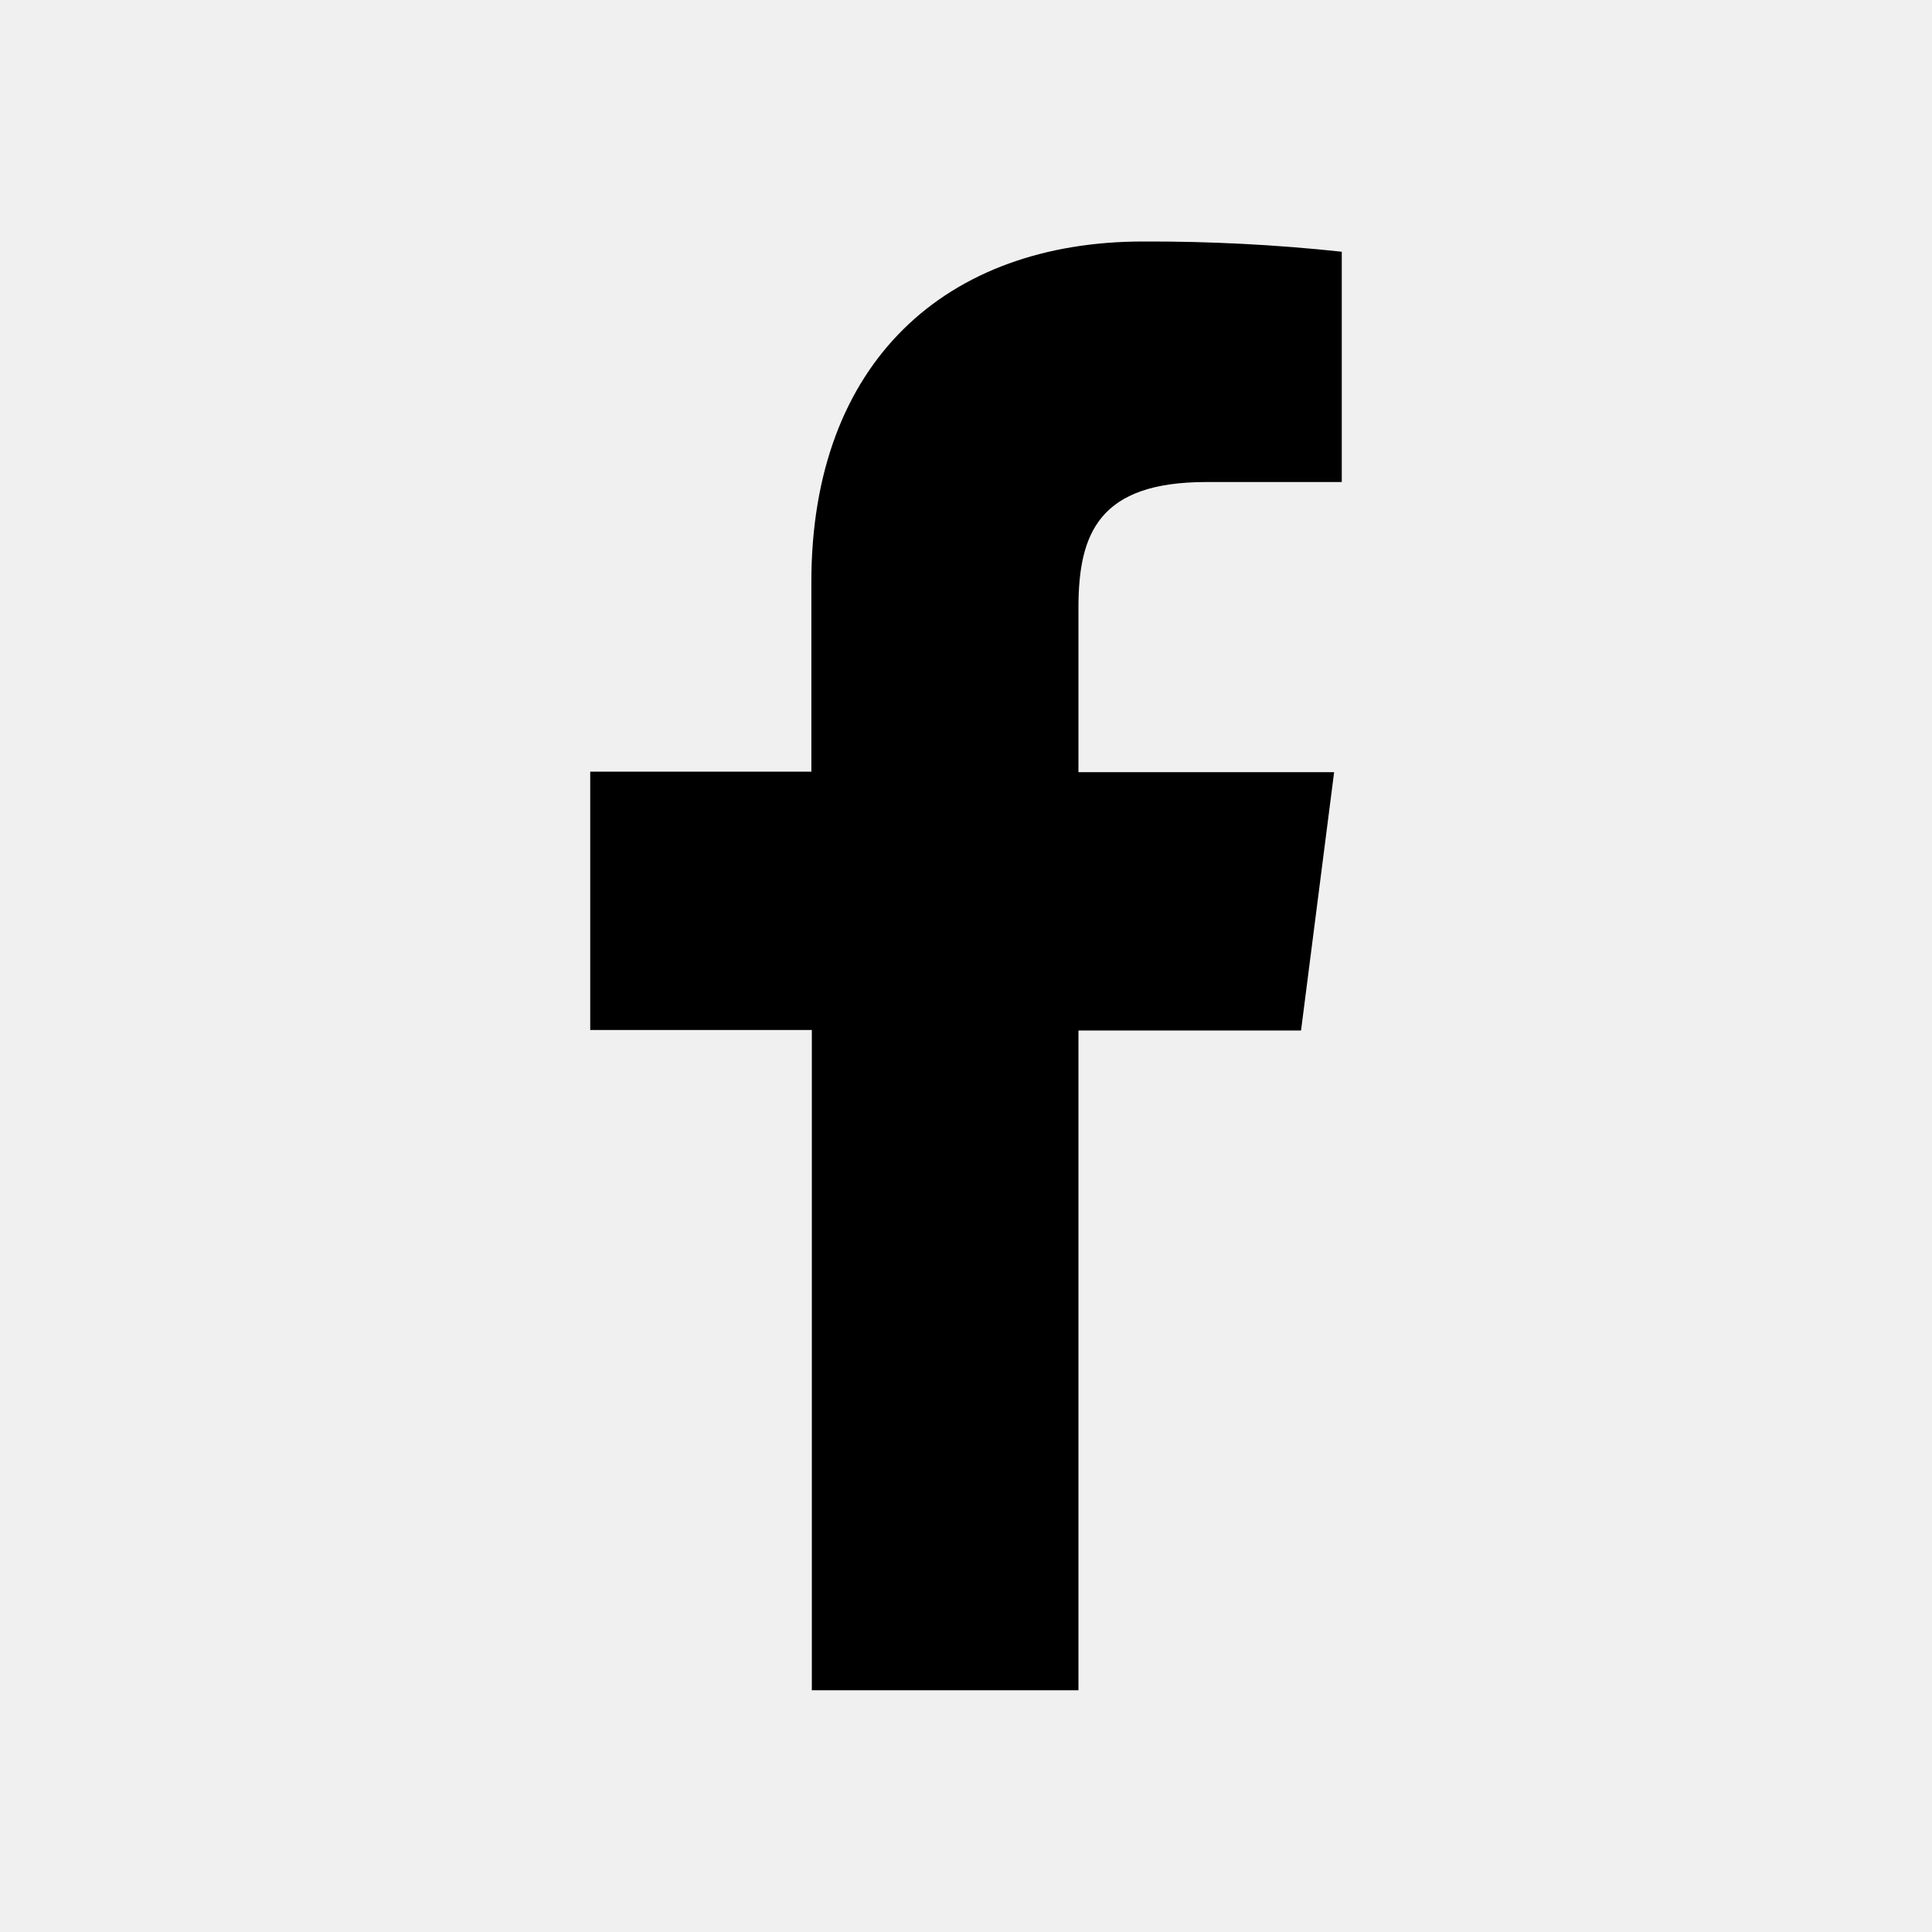
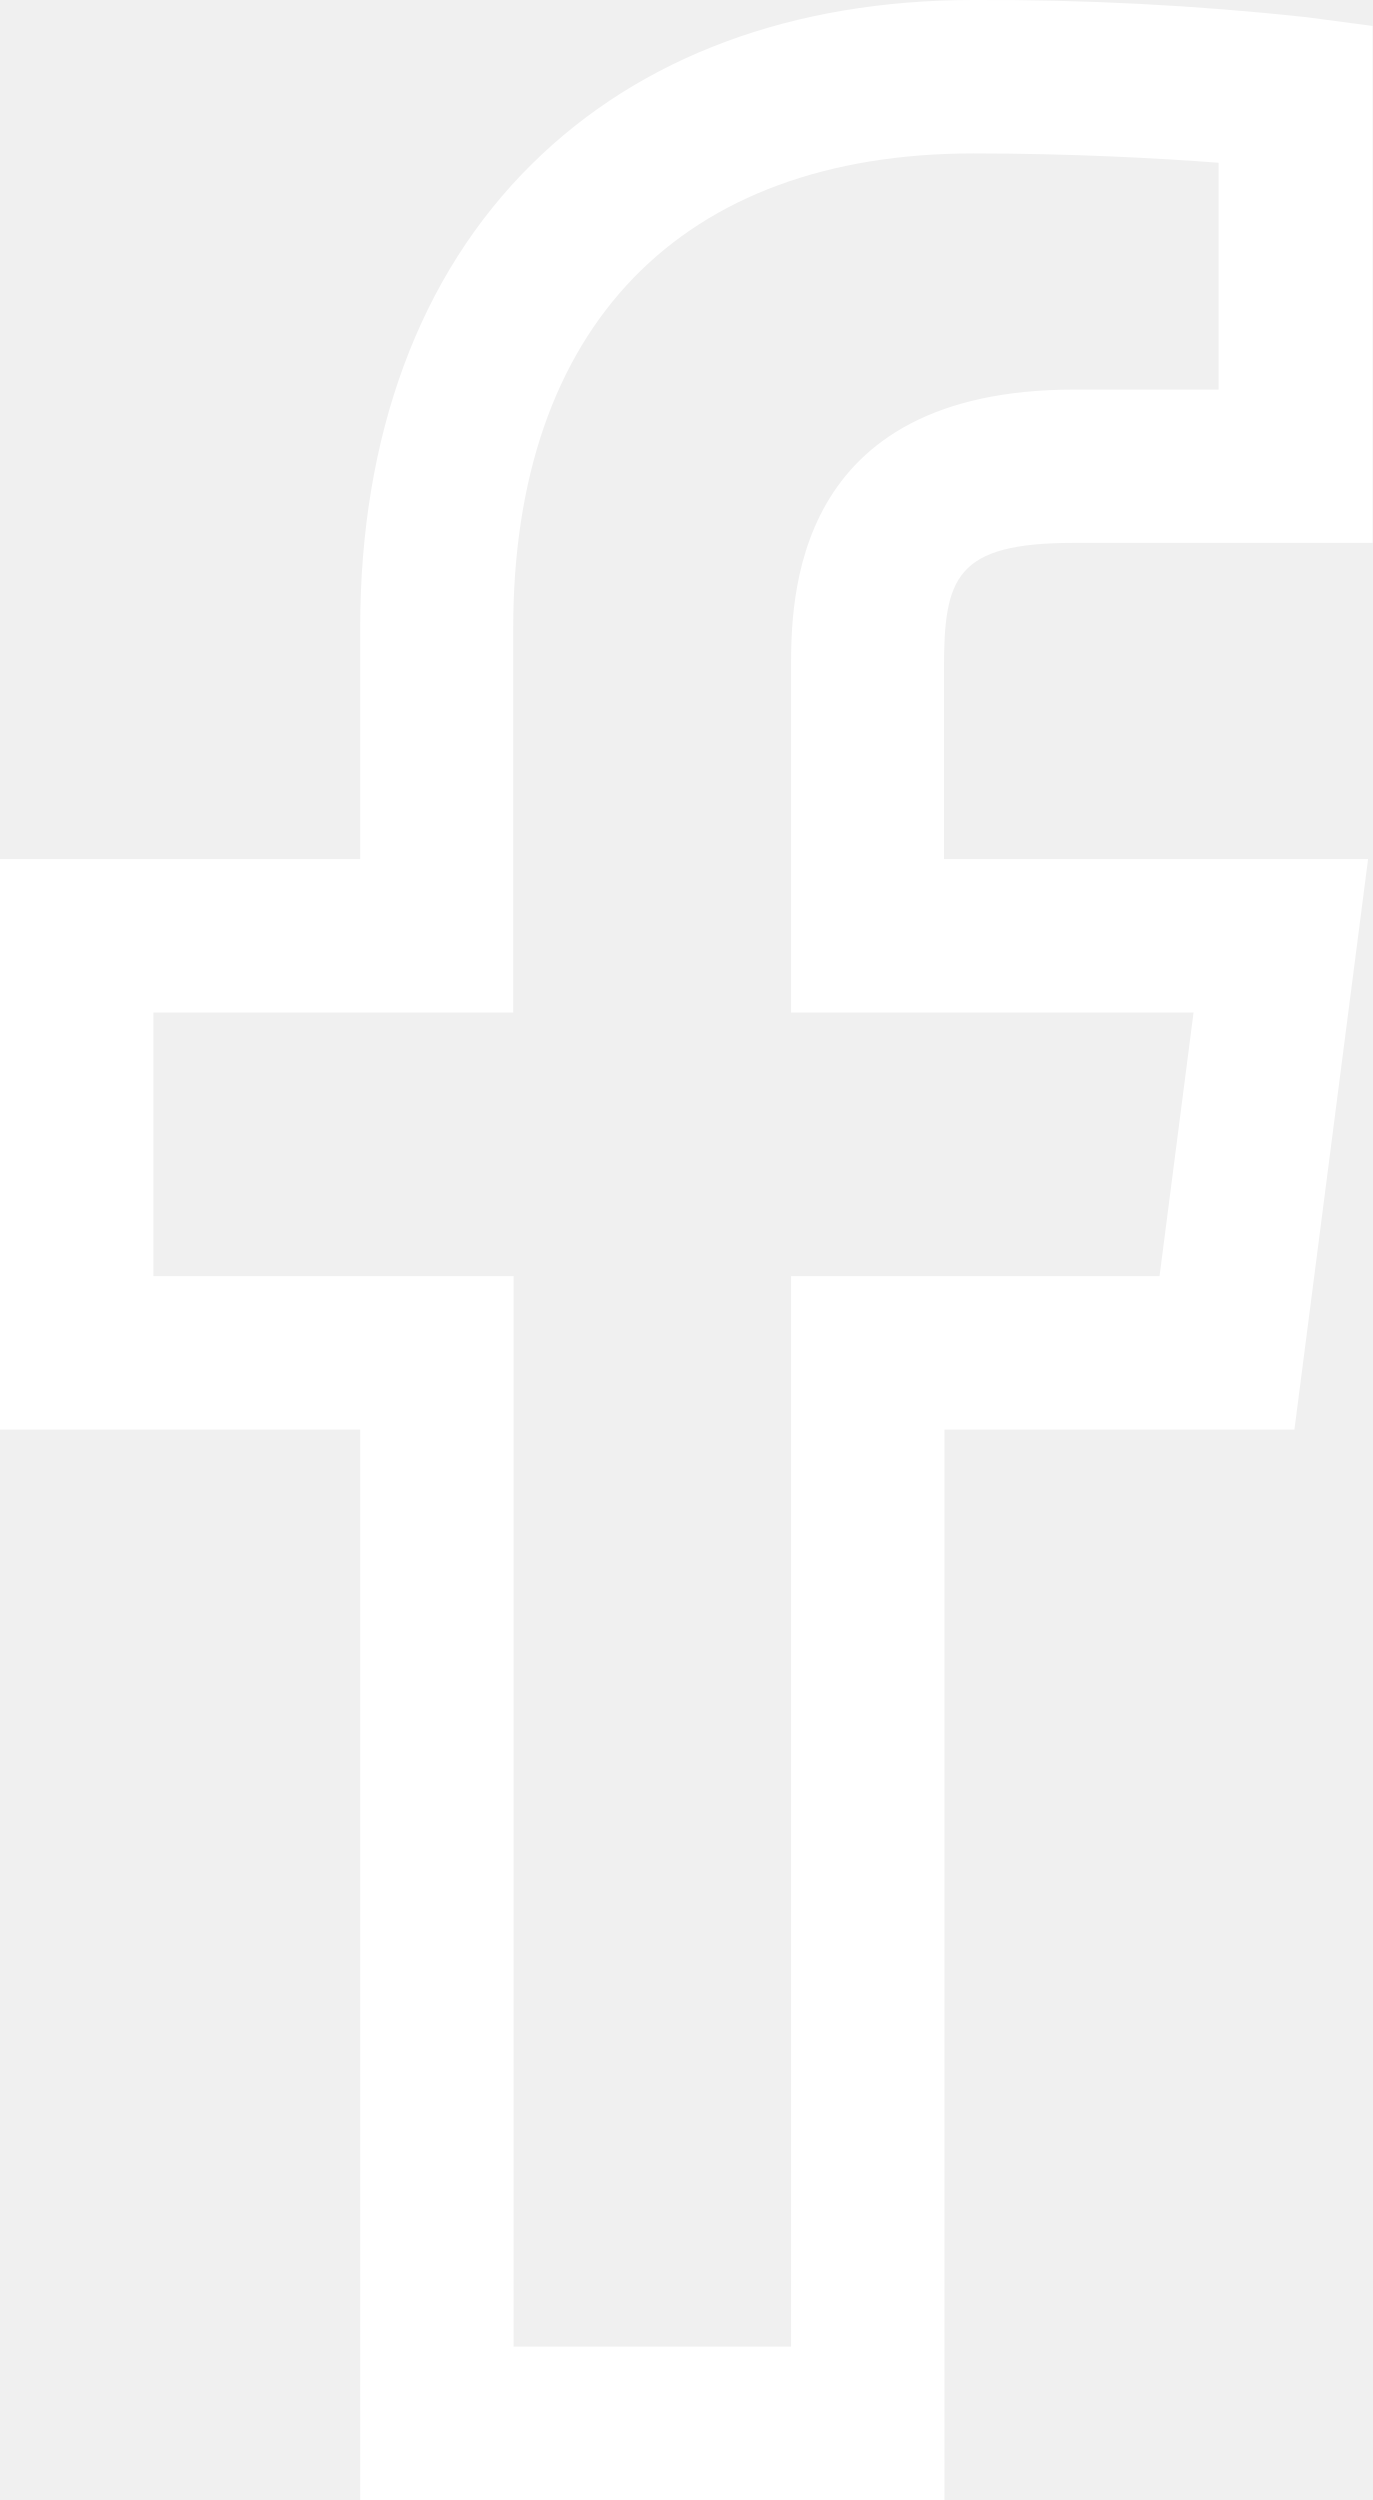
- <svg xmlns="http://www.w3.org/2000/svg" width="24" height="24" viewBox="0 0 24 24" fill="none">
-   <path d="M13.397 20.997V12.801H16.162L16.573 9.592H13.397V7.548C13.397 6.622 13.655 5.988 14.984 5.988H16.668V3.127C15.849 3.039 15.025 2.997 14.201 3C11.757 3 10.079 4.492 10.079 7.231V9.586H7.332V12.795H10.085V20.997H13.397Z" fill="black" />
+ <svg xmlns="http://www.w3.org/2000/svg" viewBox="0 0 107.31 195.53">
+   <defs>
+     <style>.cls-1{fill:#fff;}</style>
+   </defs>
+   <g id="Слой_2" data-name="Слой 2">
+     <g id="Var1">
+       <g id="facebook">
+         <path class="cls-1" d="M73.87,195.53H28.17V111.81H0V67.19H28.17V49.13c0-15.07,4.64-27.63,13.43-36.3C50.08,4.43,62,0,76.14,0a233,233,0,0,1,26,1.34l5.21.69V42.46H84c-9.3,0-10.17,2.71-10.17,9.89V67.19H107l-5.76,44.62H73.87Zm-33.7-12h21.7V99.81H90.69l2.66-20.62H61.87V52.36c0-5.42,0-21.89,22.16-21.89H95.31V12.73C90.62,12.37,83.69,12,76.14,12c-22.86,0-36,13.53-36,37.13V79.19H12V99.81H40.17Z" />
+       </g>
+     </g>
+   </g>
</svg>
